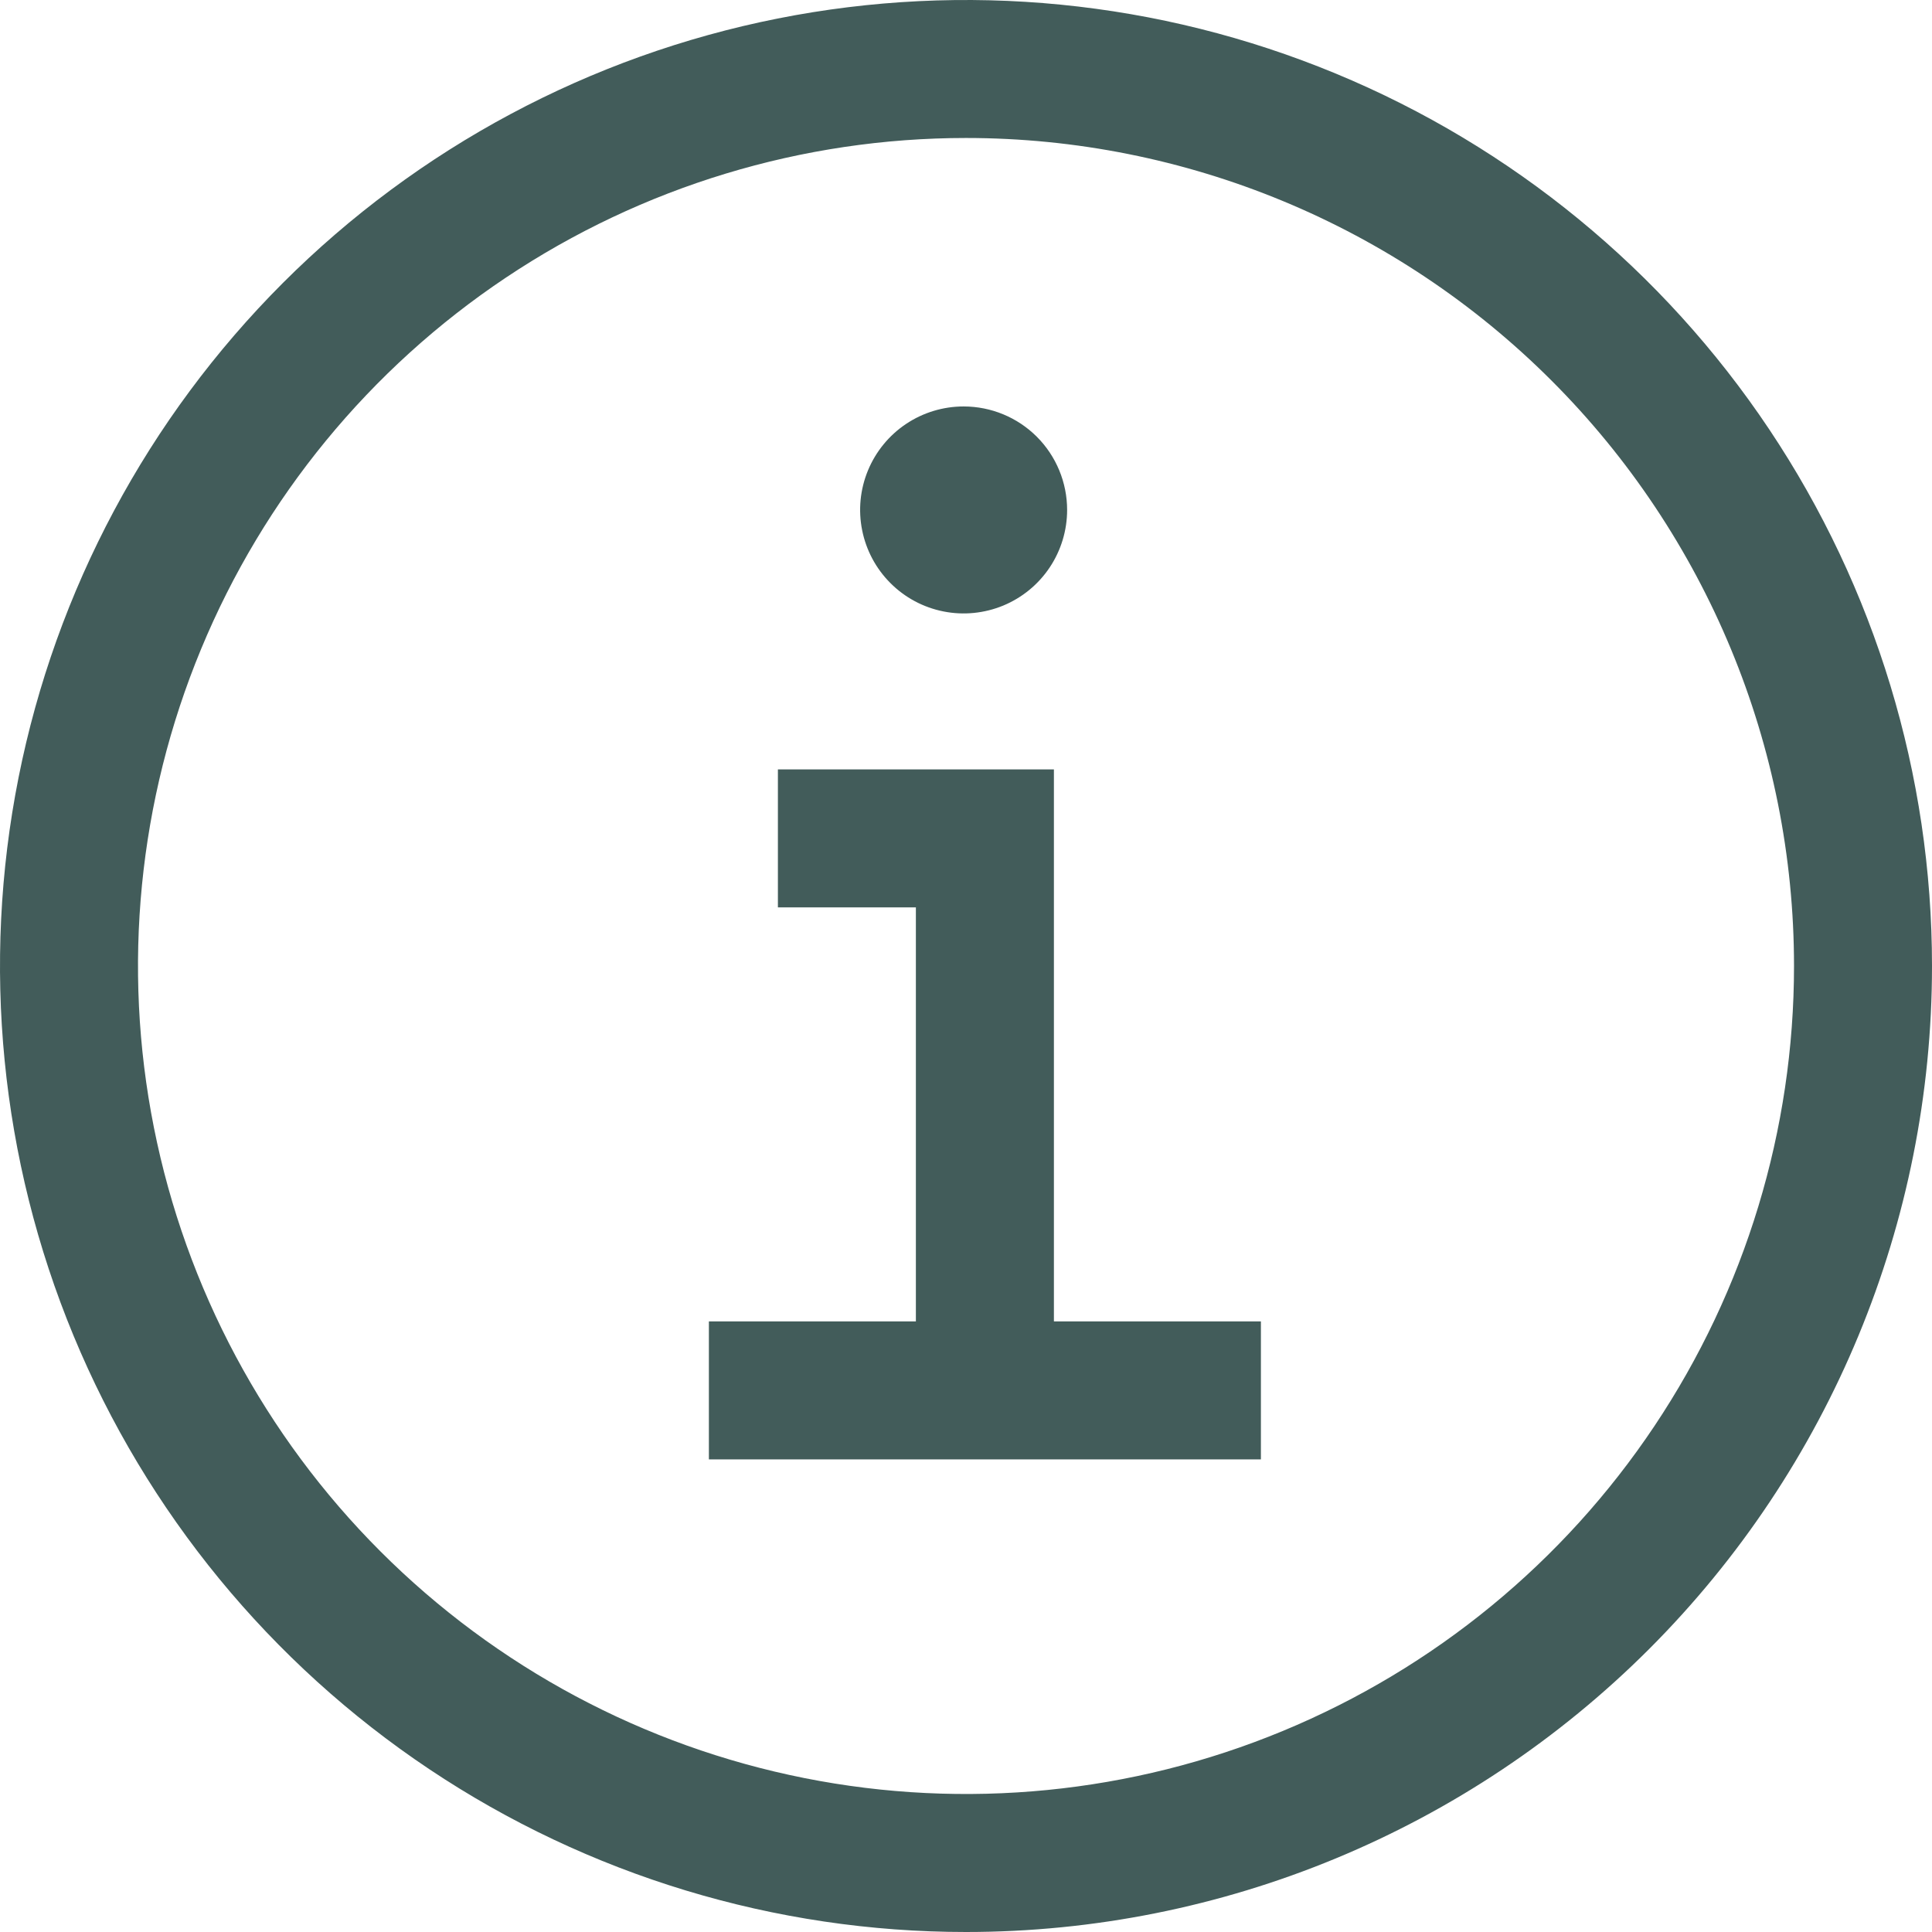
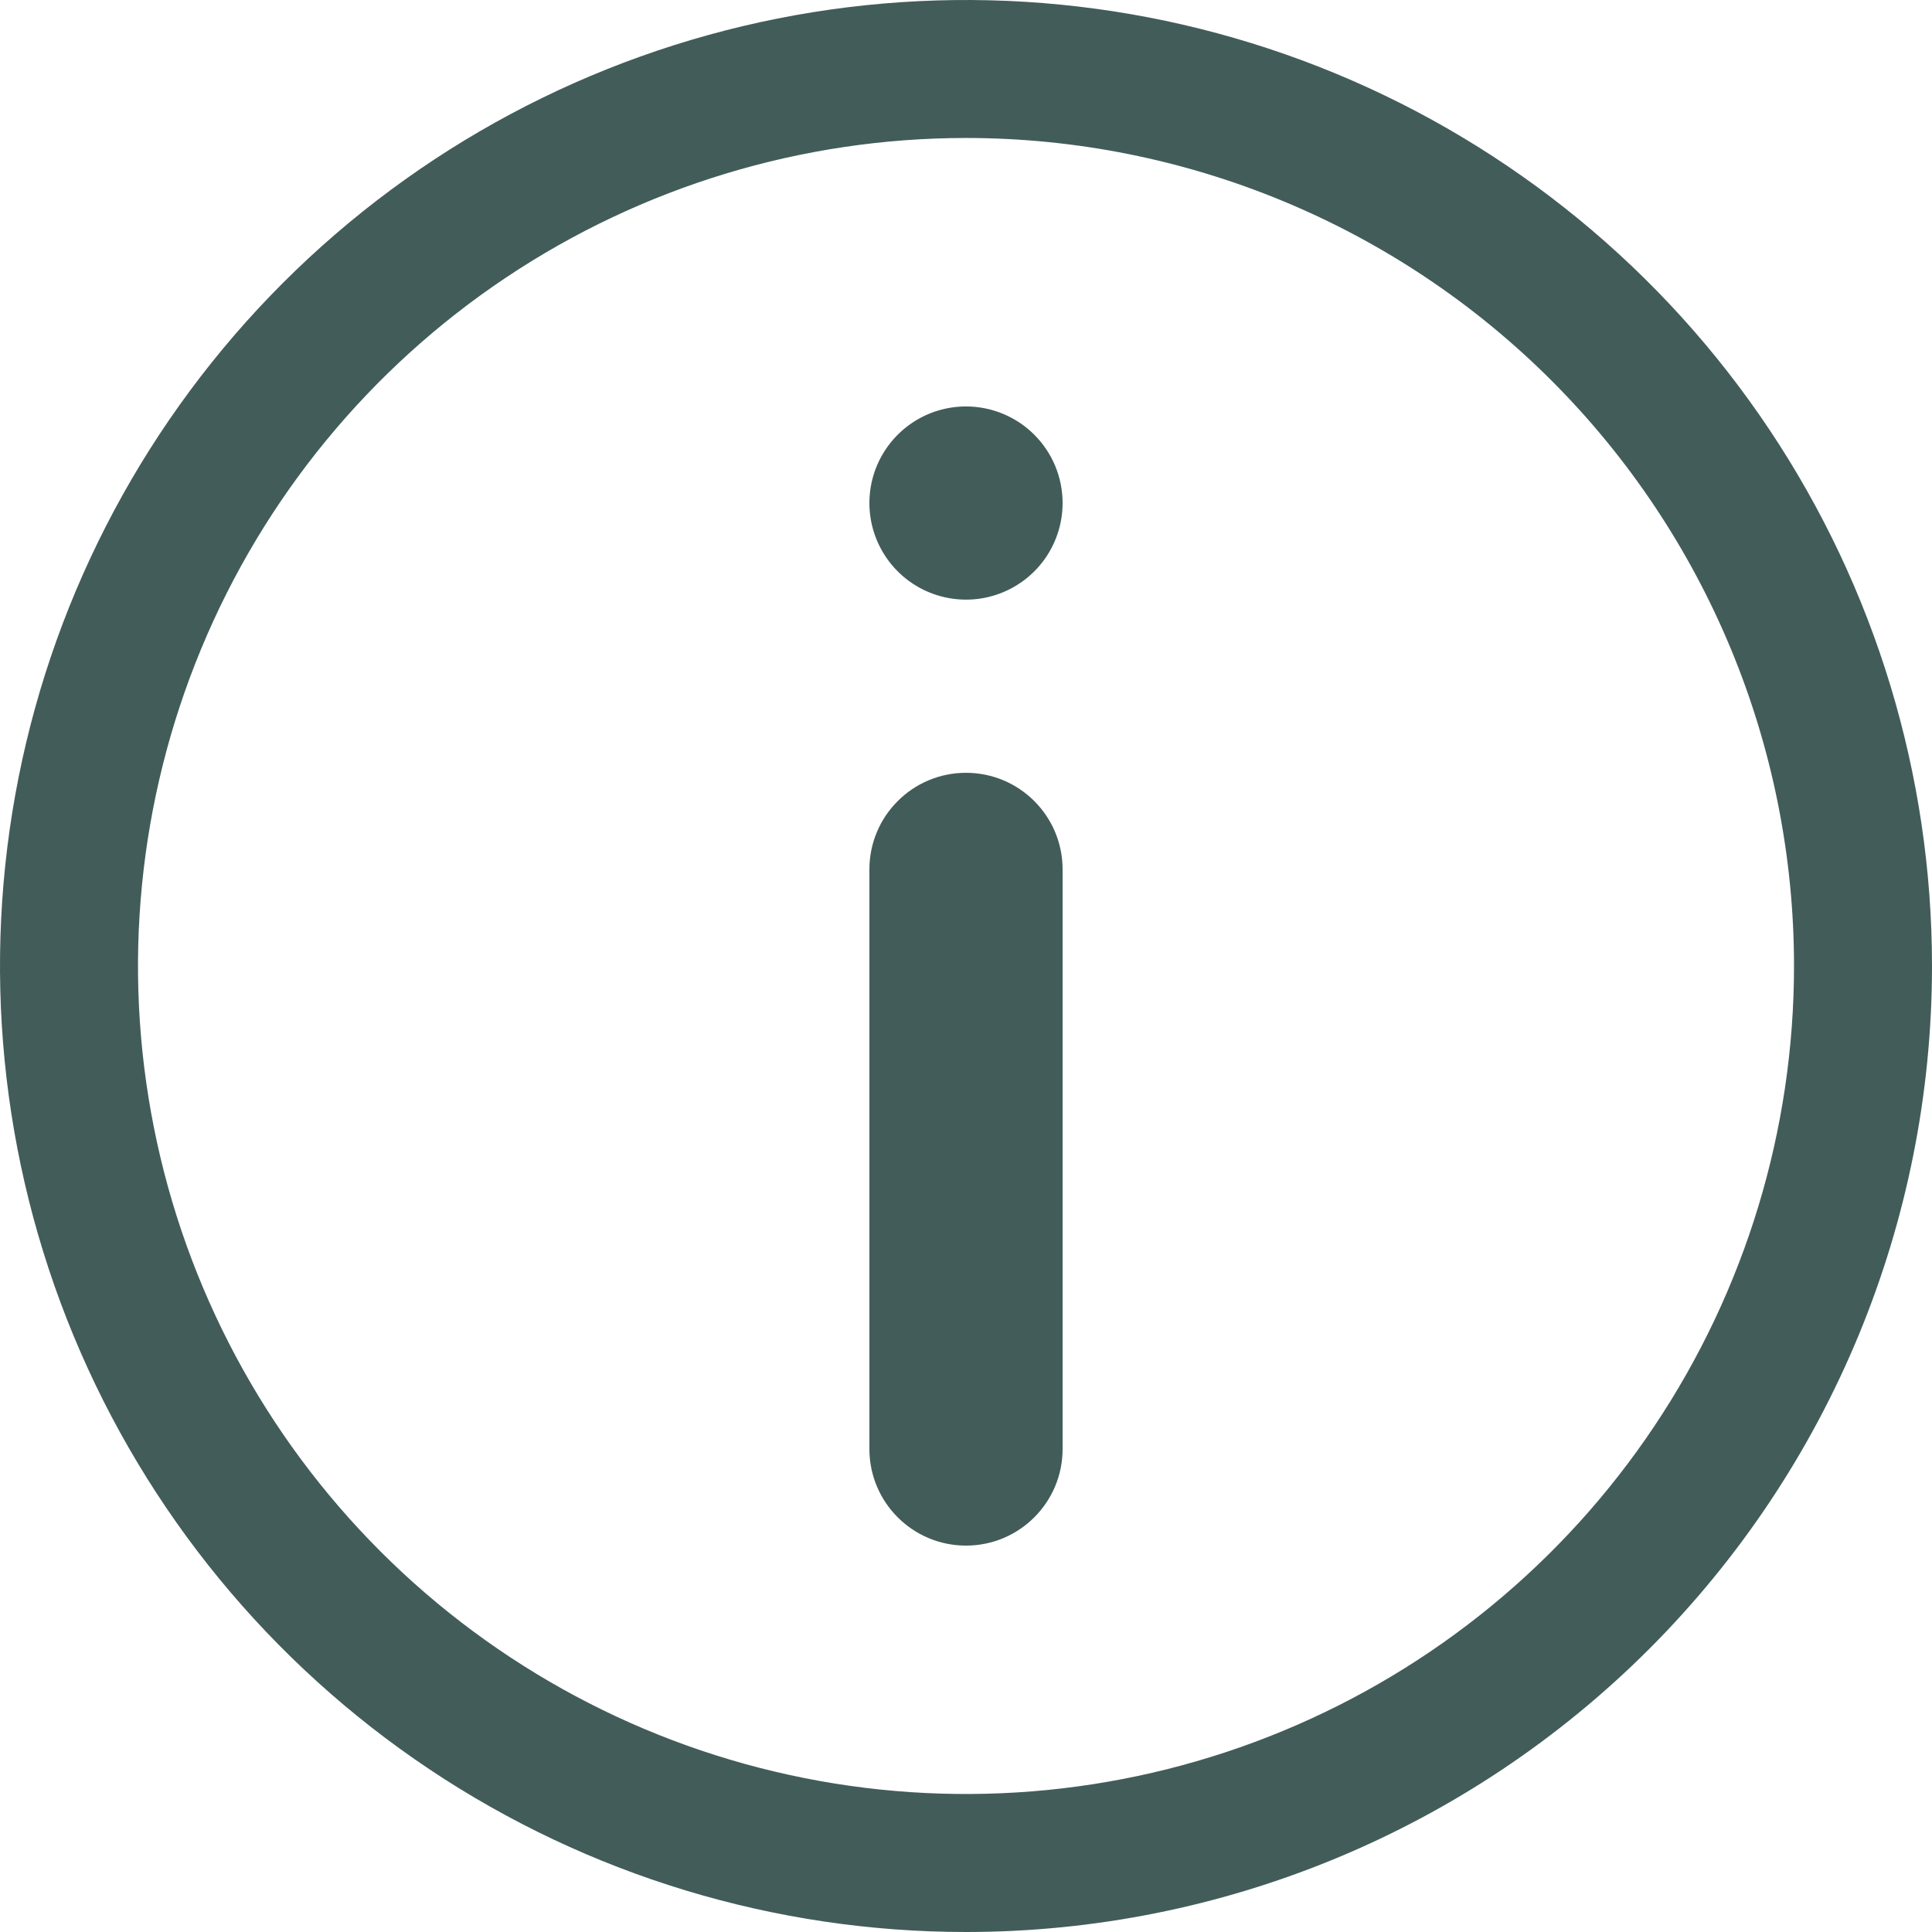
<svg xmlns="http://www.w3.org/2000/svg" width="50" height="50" viewBox="0 0 50 50" fill="none">
-   <path d="M27.275 34.198V19.912H20.132V23.483H23.703V34.198H18.346V37.769H32.632V34.198H27.275Z" fill="#425C5A" />
-   <path d="M24.939 10.519C24.409 10.519 23.891 10.676 23.451 10.97C23.01 11.264 22.667 11.683 22.464 12.172C22.261 12.662 22.208 13.2 22.312 13.72C22.415 14.239 22.67 14.717 23.045 15.091C23.419 15.466 23.897 15.721 24.416 15.824C24.936 15.928 25.474 15.874 25.964 15.672C26.453 15.469 26.872 15.126 27.166 14.685C27.46 14.245 27.617 13.727 27.617 13.197C27.617 12.487 27.335 11.805 26.833 11.303C26.331 10.801 25.649 10.519 24.939 10.519V10.519Z" fill="#425C5A" />
+   <path d="M25 10.519C24.506 10.519 24.022 10.665 23.611 10.94C23.2 11.215 22.88 11.605 22.69 12.062C22.501 12.519 22.452 13.021 22.548 13.506C22.645 13.991 22.883 14.437 23.232 14.786C23.582 15.136 24.027 15.374 24.512 15.47C24.997 15.567 25.5 15.518 25.957 15.328C26.413 15.139 26.804 14.819 27.079 14.408C27.353 13.996 27.5 13.513 27.5 13.019C27.5 12.355 27.237 11.72 26.768 11.251C26.299 10.782 25.663 10.519 25 10.519V10.519Z" fill="#425C5A" />
  <path d="M25 50C20.055 50 15.222 48.534 11.111 45.787C7 43.04 3.795 39.135 1.903 34.567C0.011 29.999 -0.484 24.972 0.48 20.123C1.445 15.273 3.826 10.819 7.322 7.322C10.819 3.826 15.273 1.445 20.123 0.48C24.972 -0.484 29.999 0.011 34.567 1.903C39.135 3.795 43.04 7 45.787 11.111C48.534 15.222 50 20.055 50 25C50 31.63 47.366 37.989 42.678 42.678C37.989 47.366 31.63 50 25 50ZM25 3.571C20.762 3.571 16.619 4.828 13.095 7.183C9.571 9.537 6.824 12.884 5.203 16.8C3.581 20.715 3.156 25.024 3.983 29.18C4.81 33.337 6.851 37.156 9.848 40.152C12.845 43.149 16.663 45.19 20.82 46.017C24.976 46.844 29.285 46.419 33.2 44.797C37.116 43.175 40.463 40.429 42.817 36.905C45.172 33.381 46.429 29.238 46.429 25C46.429 19.317 44.171 13.866 40.152 9.848C36.134 5.829 30.683 3.571 25 3.571V3.571Z" fill="#425C5A" />
+   <rect x="22.5" y="20" width="5" height="20" rx="2.5" fill="#425C5A" />
</svg>
